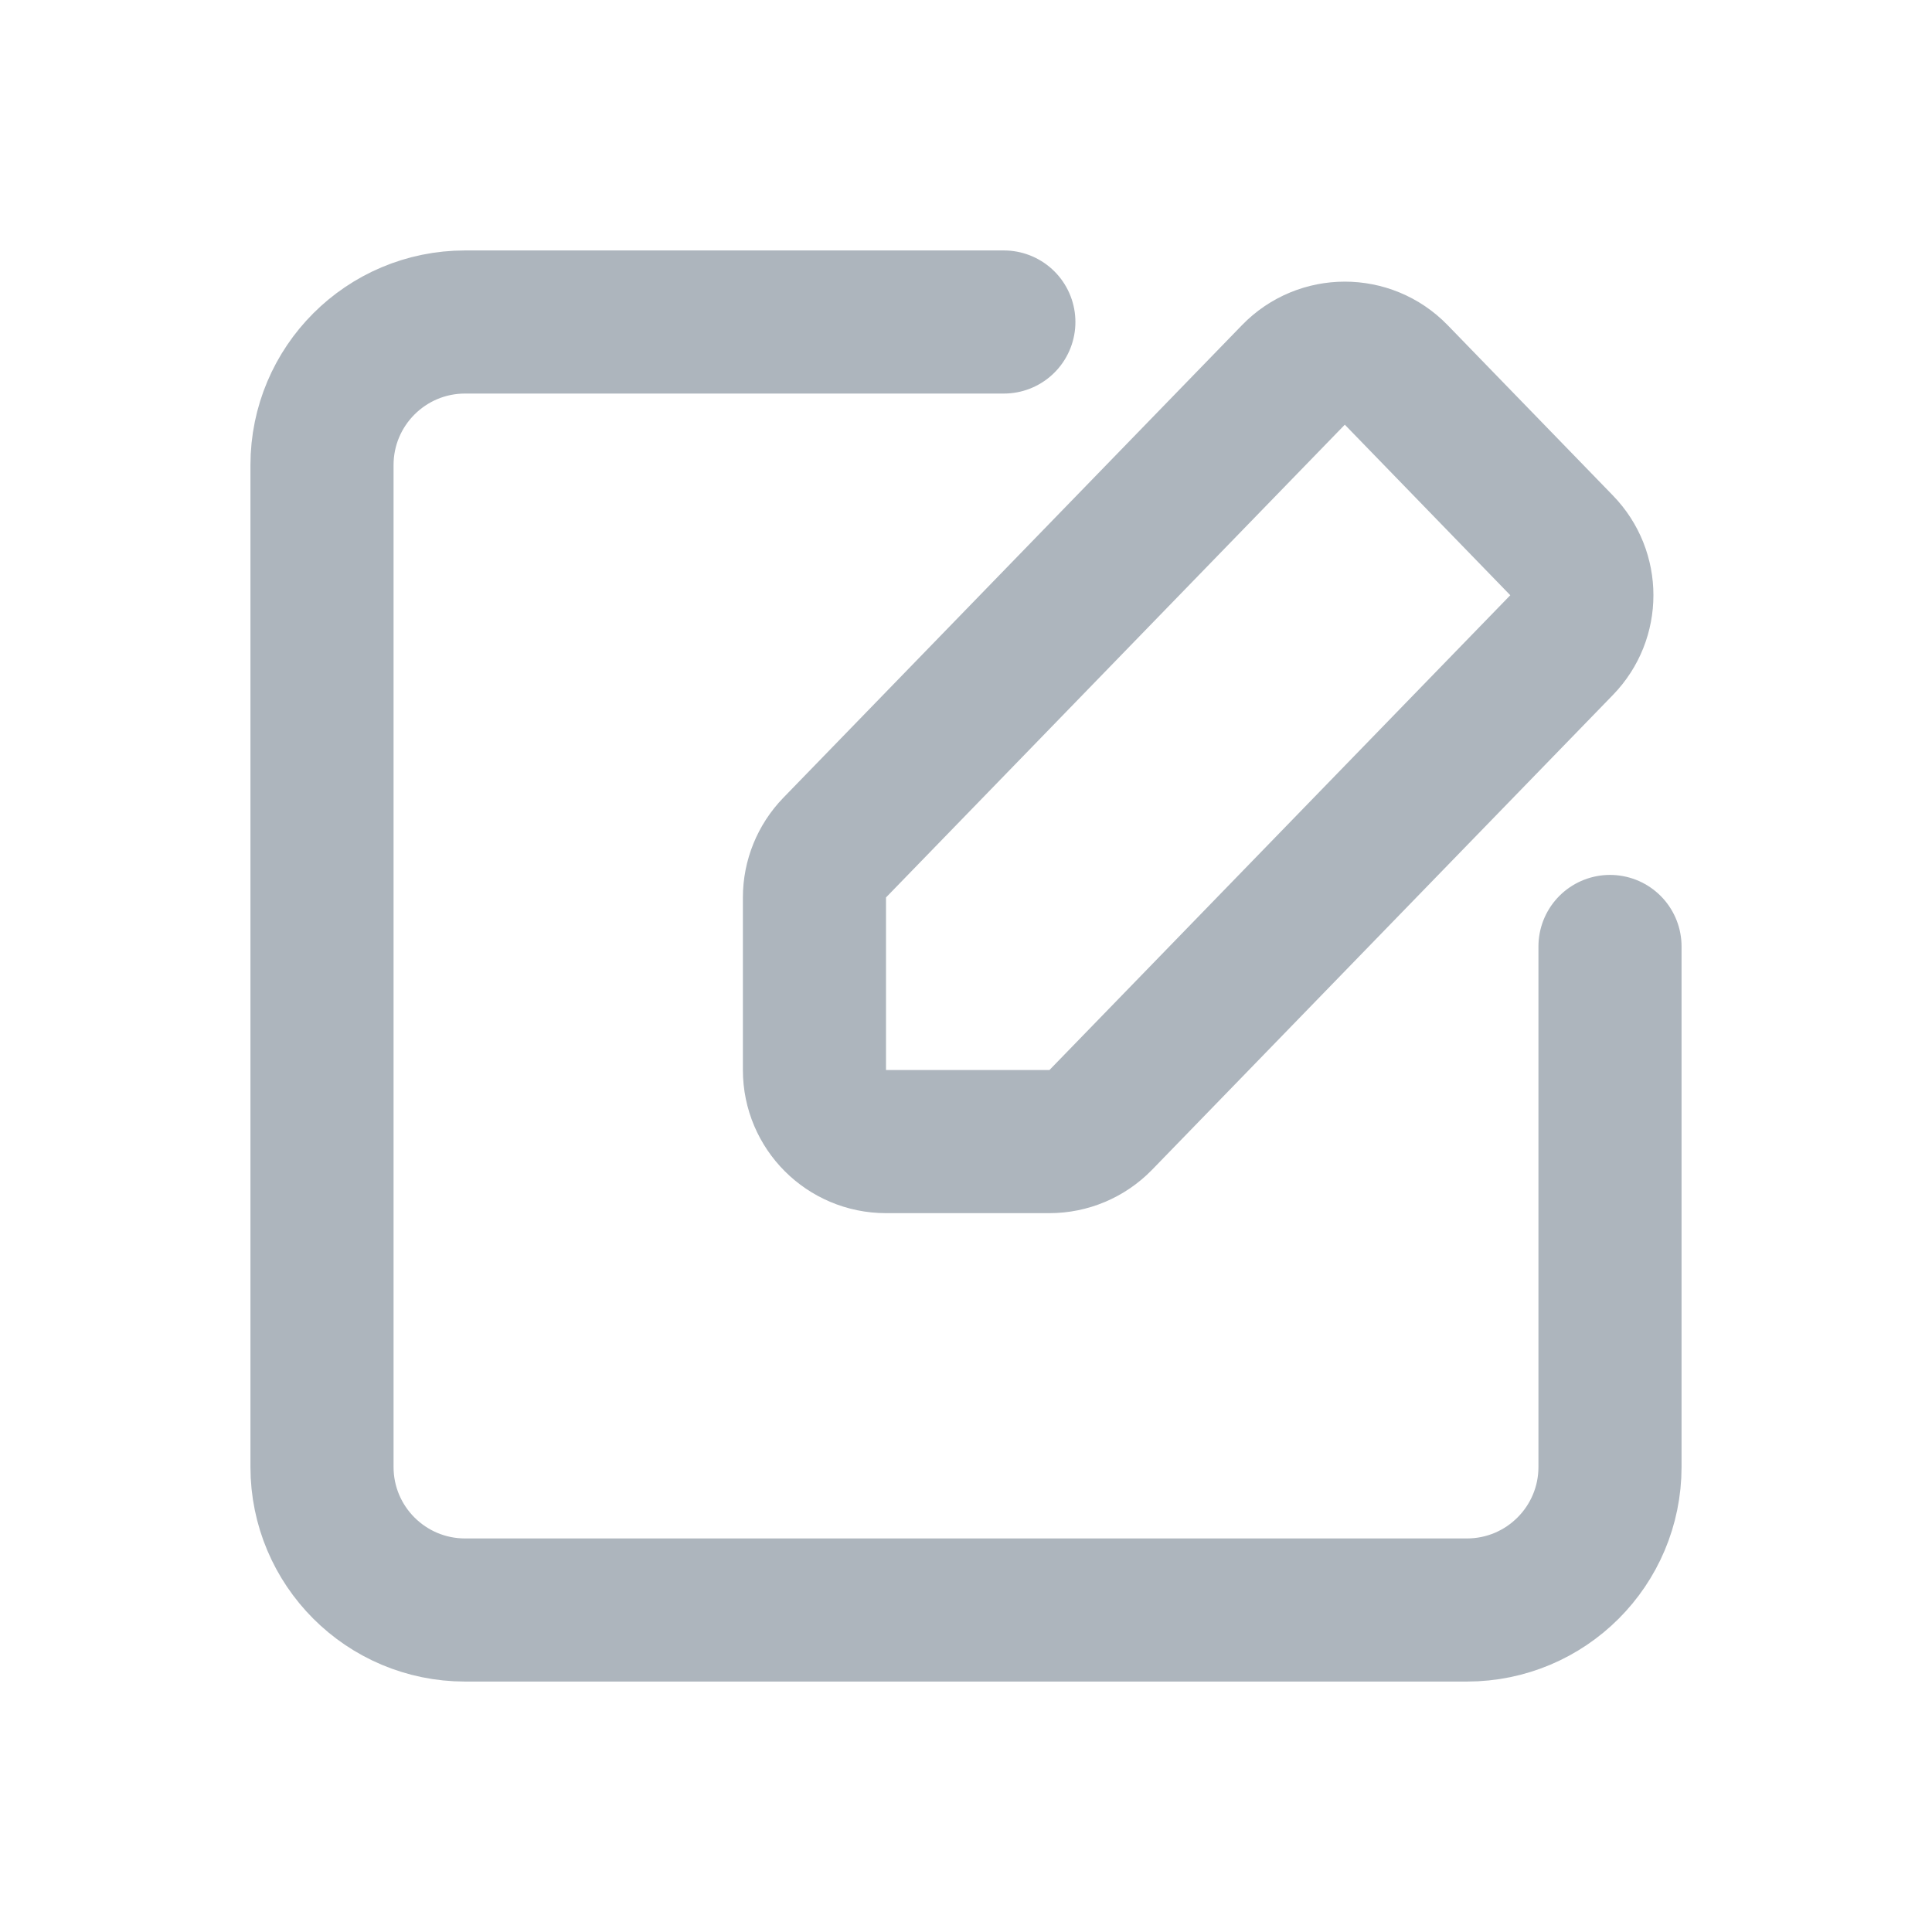
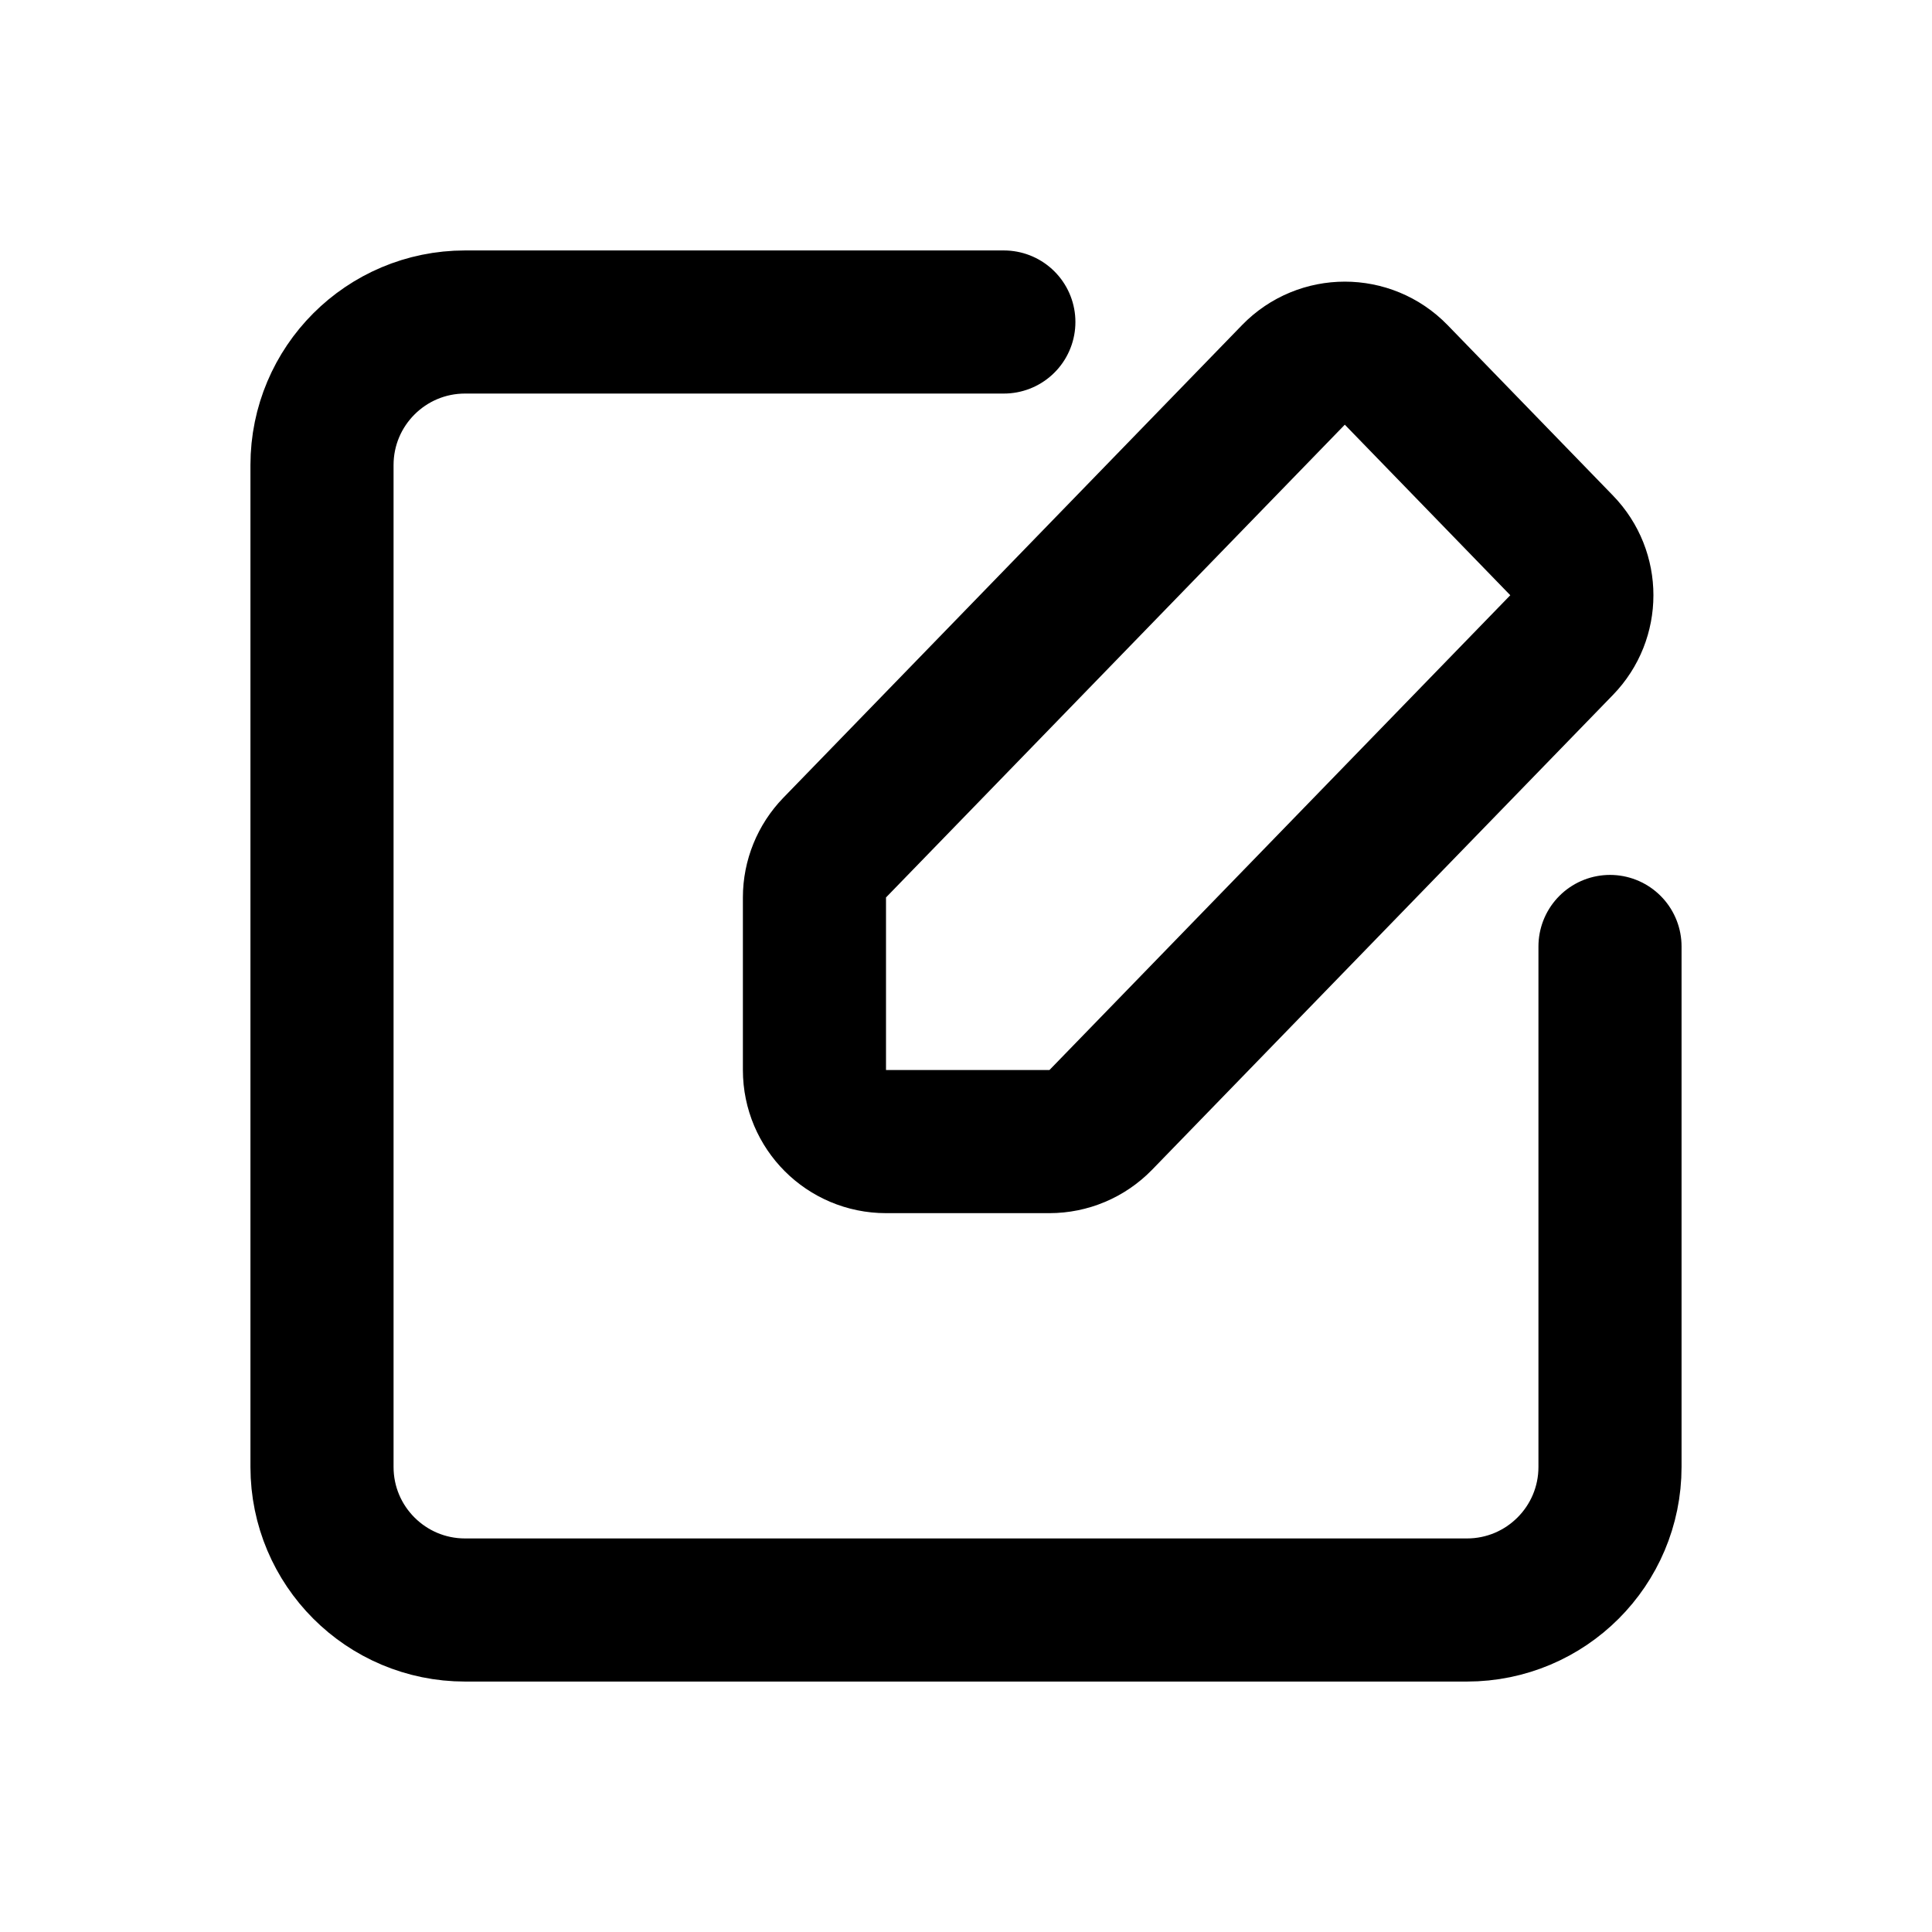
<svg xmlns="http://www.w3.org/2000/svg" width="27" height="27" viewBox="0 0 27 27" fill="none">
-   <path d="M14.029 4.5H6.5C5.395 4.5 4.5 5.395 4.5 6.5V20.5C4.5 21.605 5.395 22.5 6.5 22.5H20.5C21.605 22.5 22.5 21.605 22.5 20.5V13.227M12.382 15.954H14.665C14.936 15.954 15.194 15.845 15.383 15.651L21.824 9.015C22.201 8.627 22.201 8.01 21.824 7.622L19.512 5.239C19.119 4.835 18.469 4.835 18.076 5.239L11.665 11.845C11.484 12.032 11.382 12.282 11.382 12.542V14.954C11.382 15.507 11.83 15.954 12.382 15.954Z" stroke="#ADB5BD" stroke-width="2" stroke-linecap="round" />
+   <path d="M14.029 4.5H6.5C5.395 4.5 4.5 5.395 4.5 6.5V20.5C4.5 21.605 5.395 22.5 6.5 22.5H20.5C21.605 22.5 22.5 21.605 22.5 20.5V13.227M12.382 15.954H14.665C14.936 15.954 15.194 15.845 15.383 15.651L21.824 9.015C22.201 8.627 22.201 8.01 21.824 7.622L19.512 5.239C19.119 4.835 18.469 4.835 18.076 5.239L11.665 11.845C11.484 12.032 11.382 12.282 11.382 12.542V14.954C11.382 15.507 11.83 15.954 12.382 15.954Z" stroke="currentColor" stroke-width="2" stroke-linecap="round" />
</svg>
